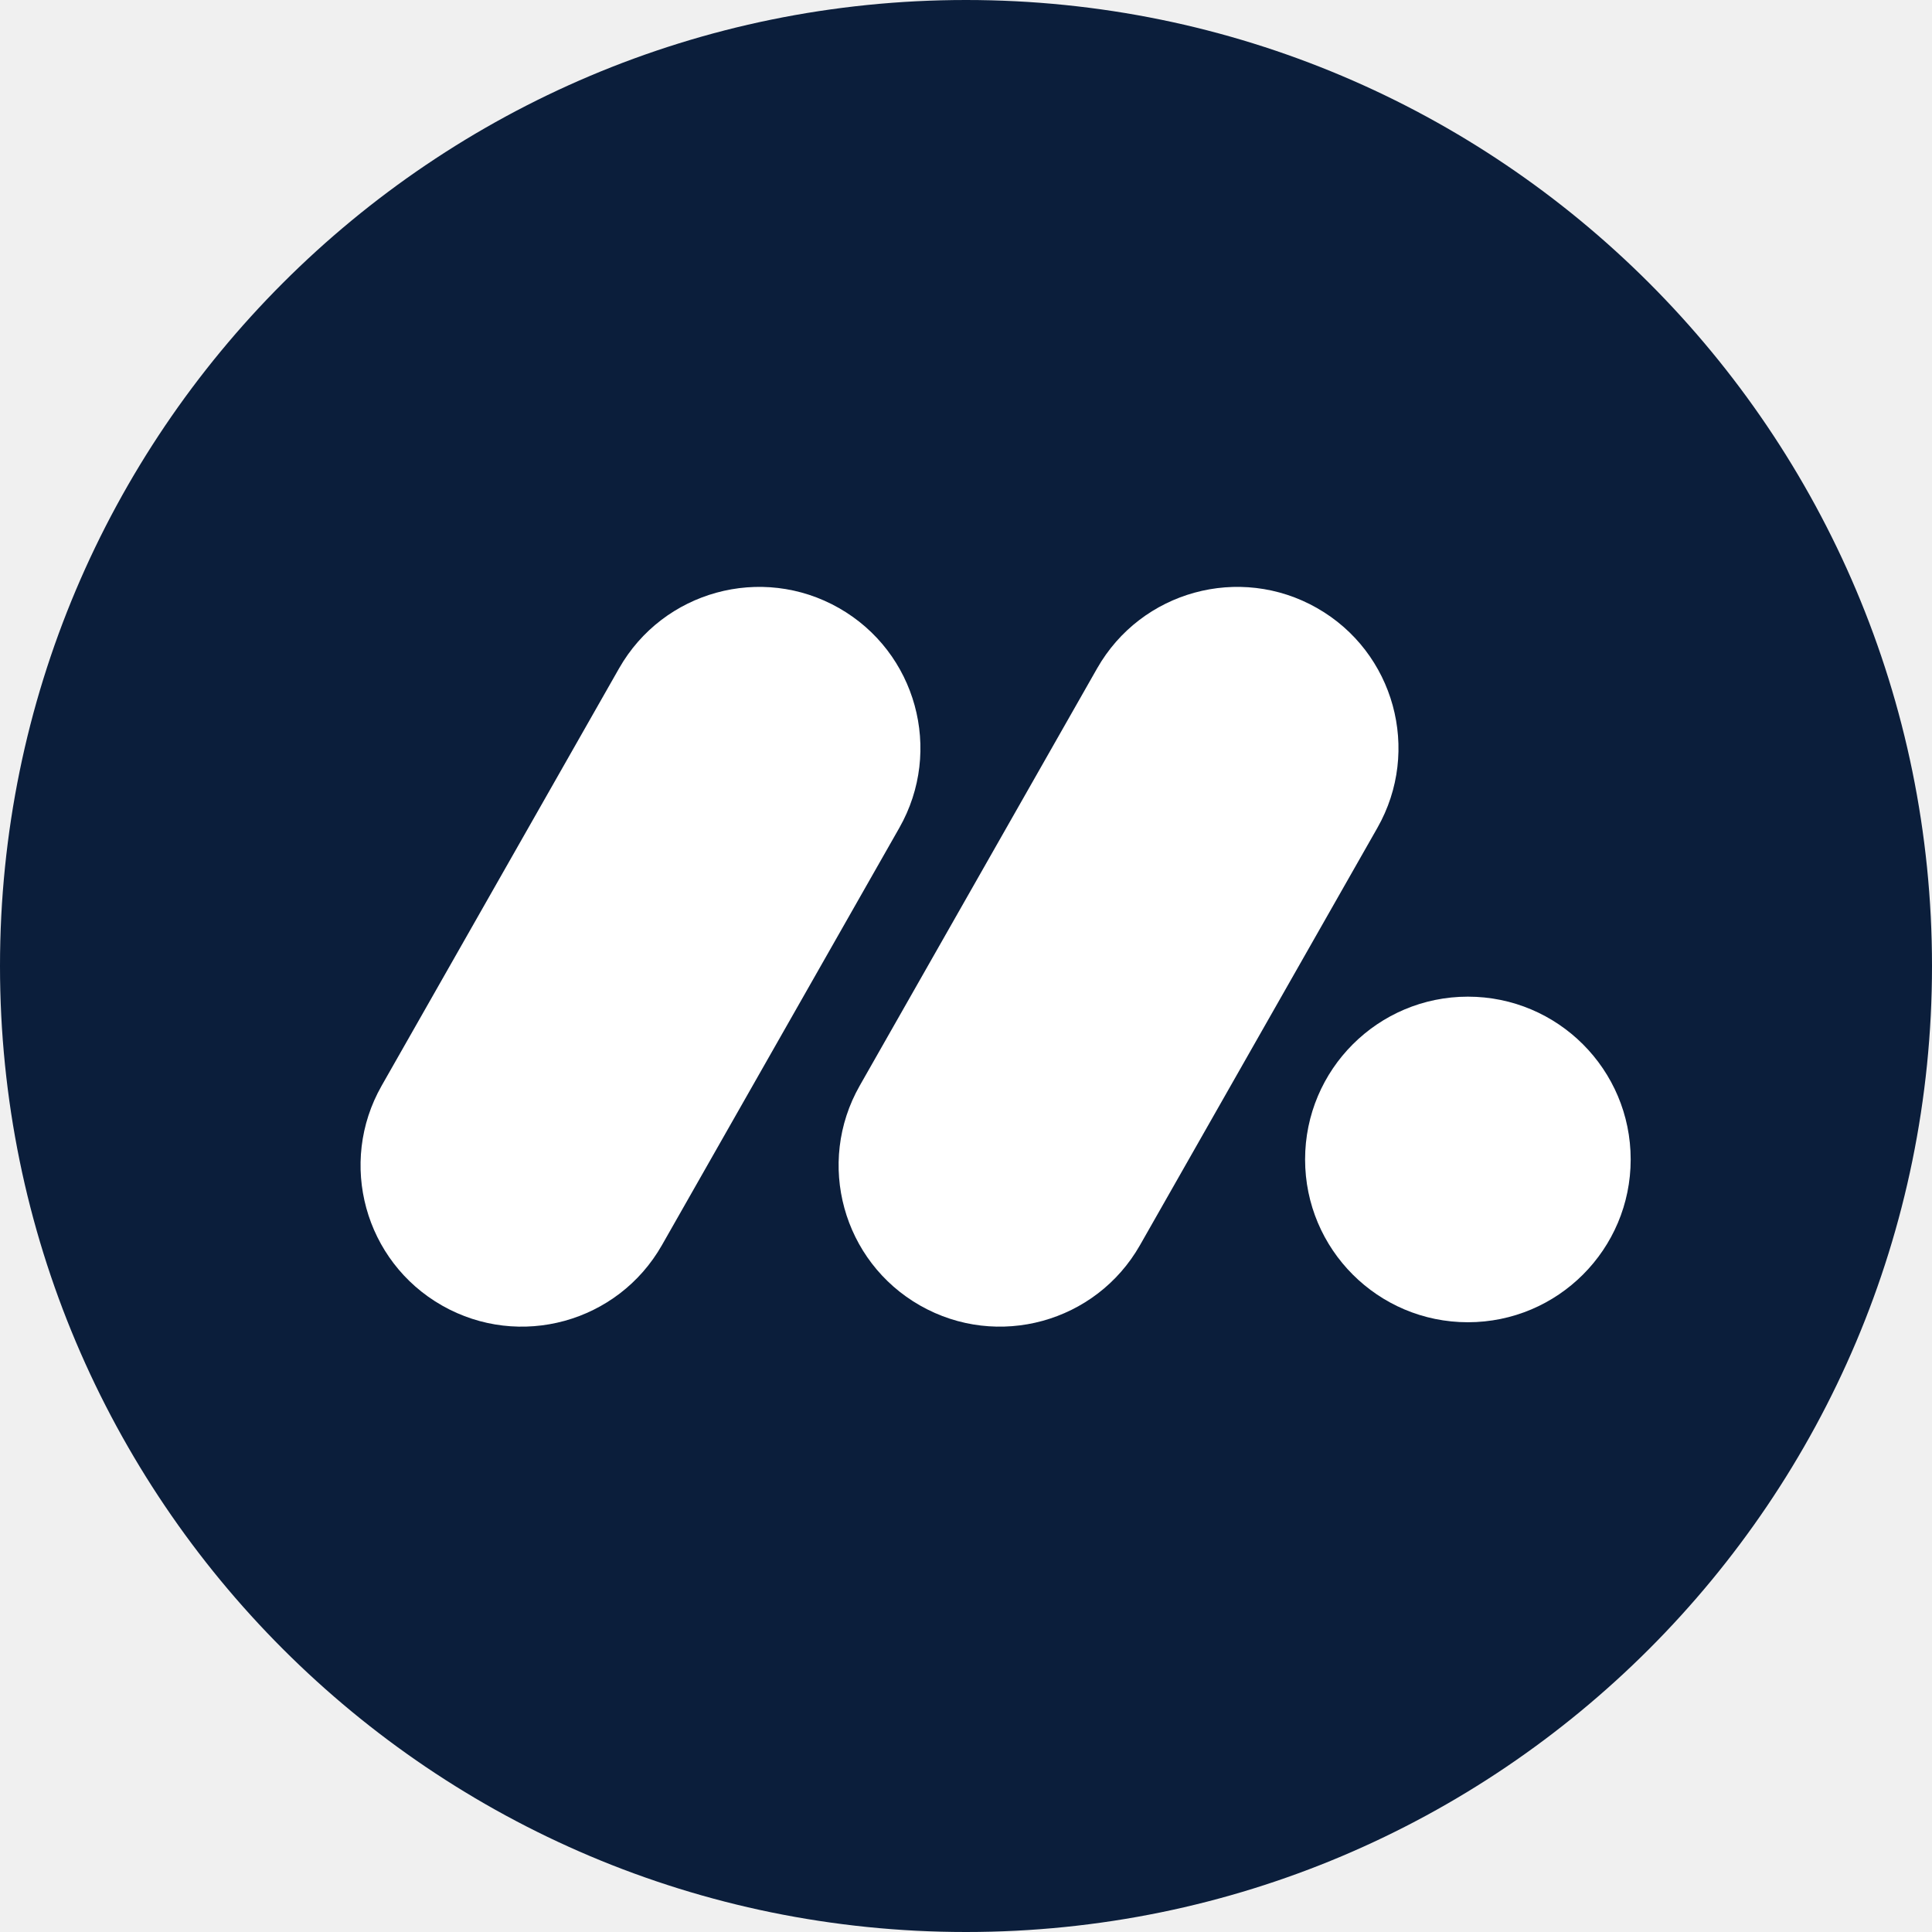
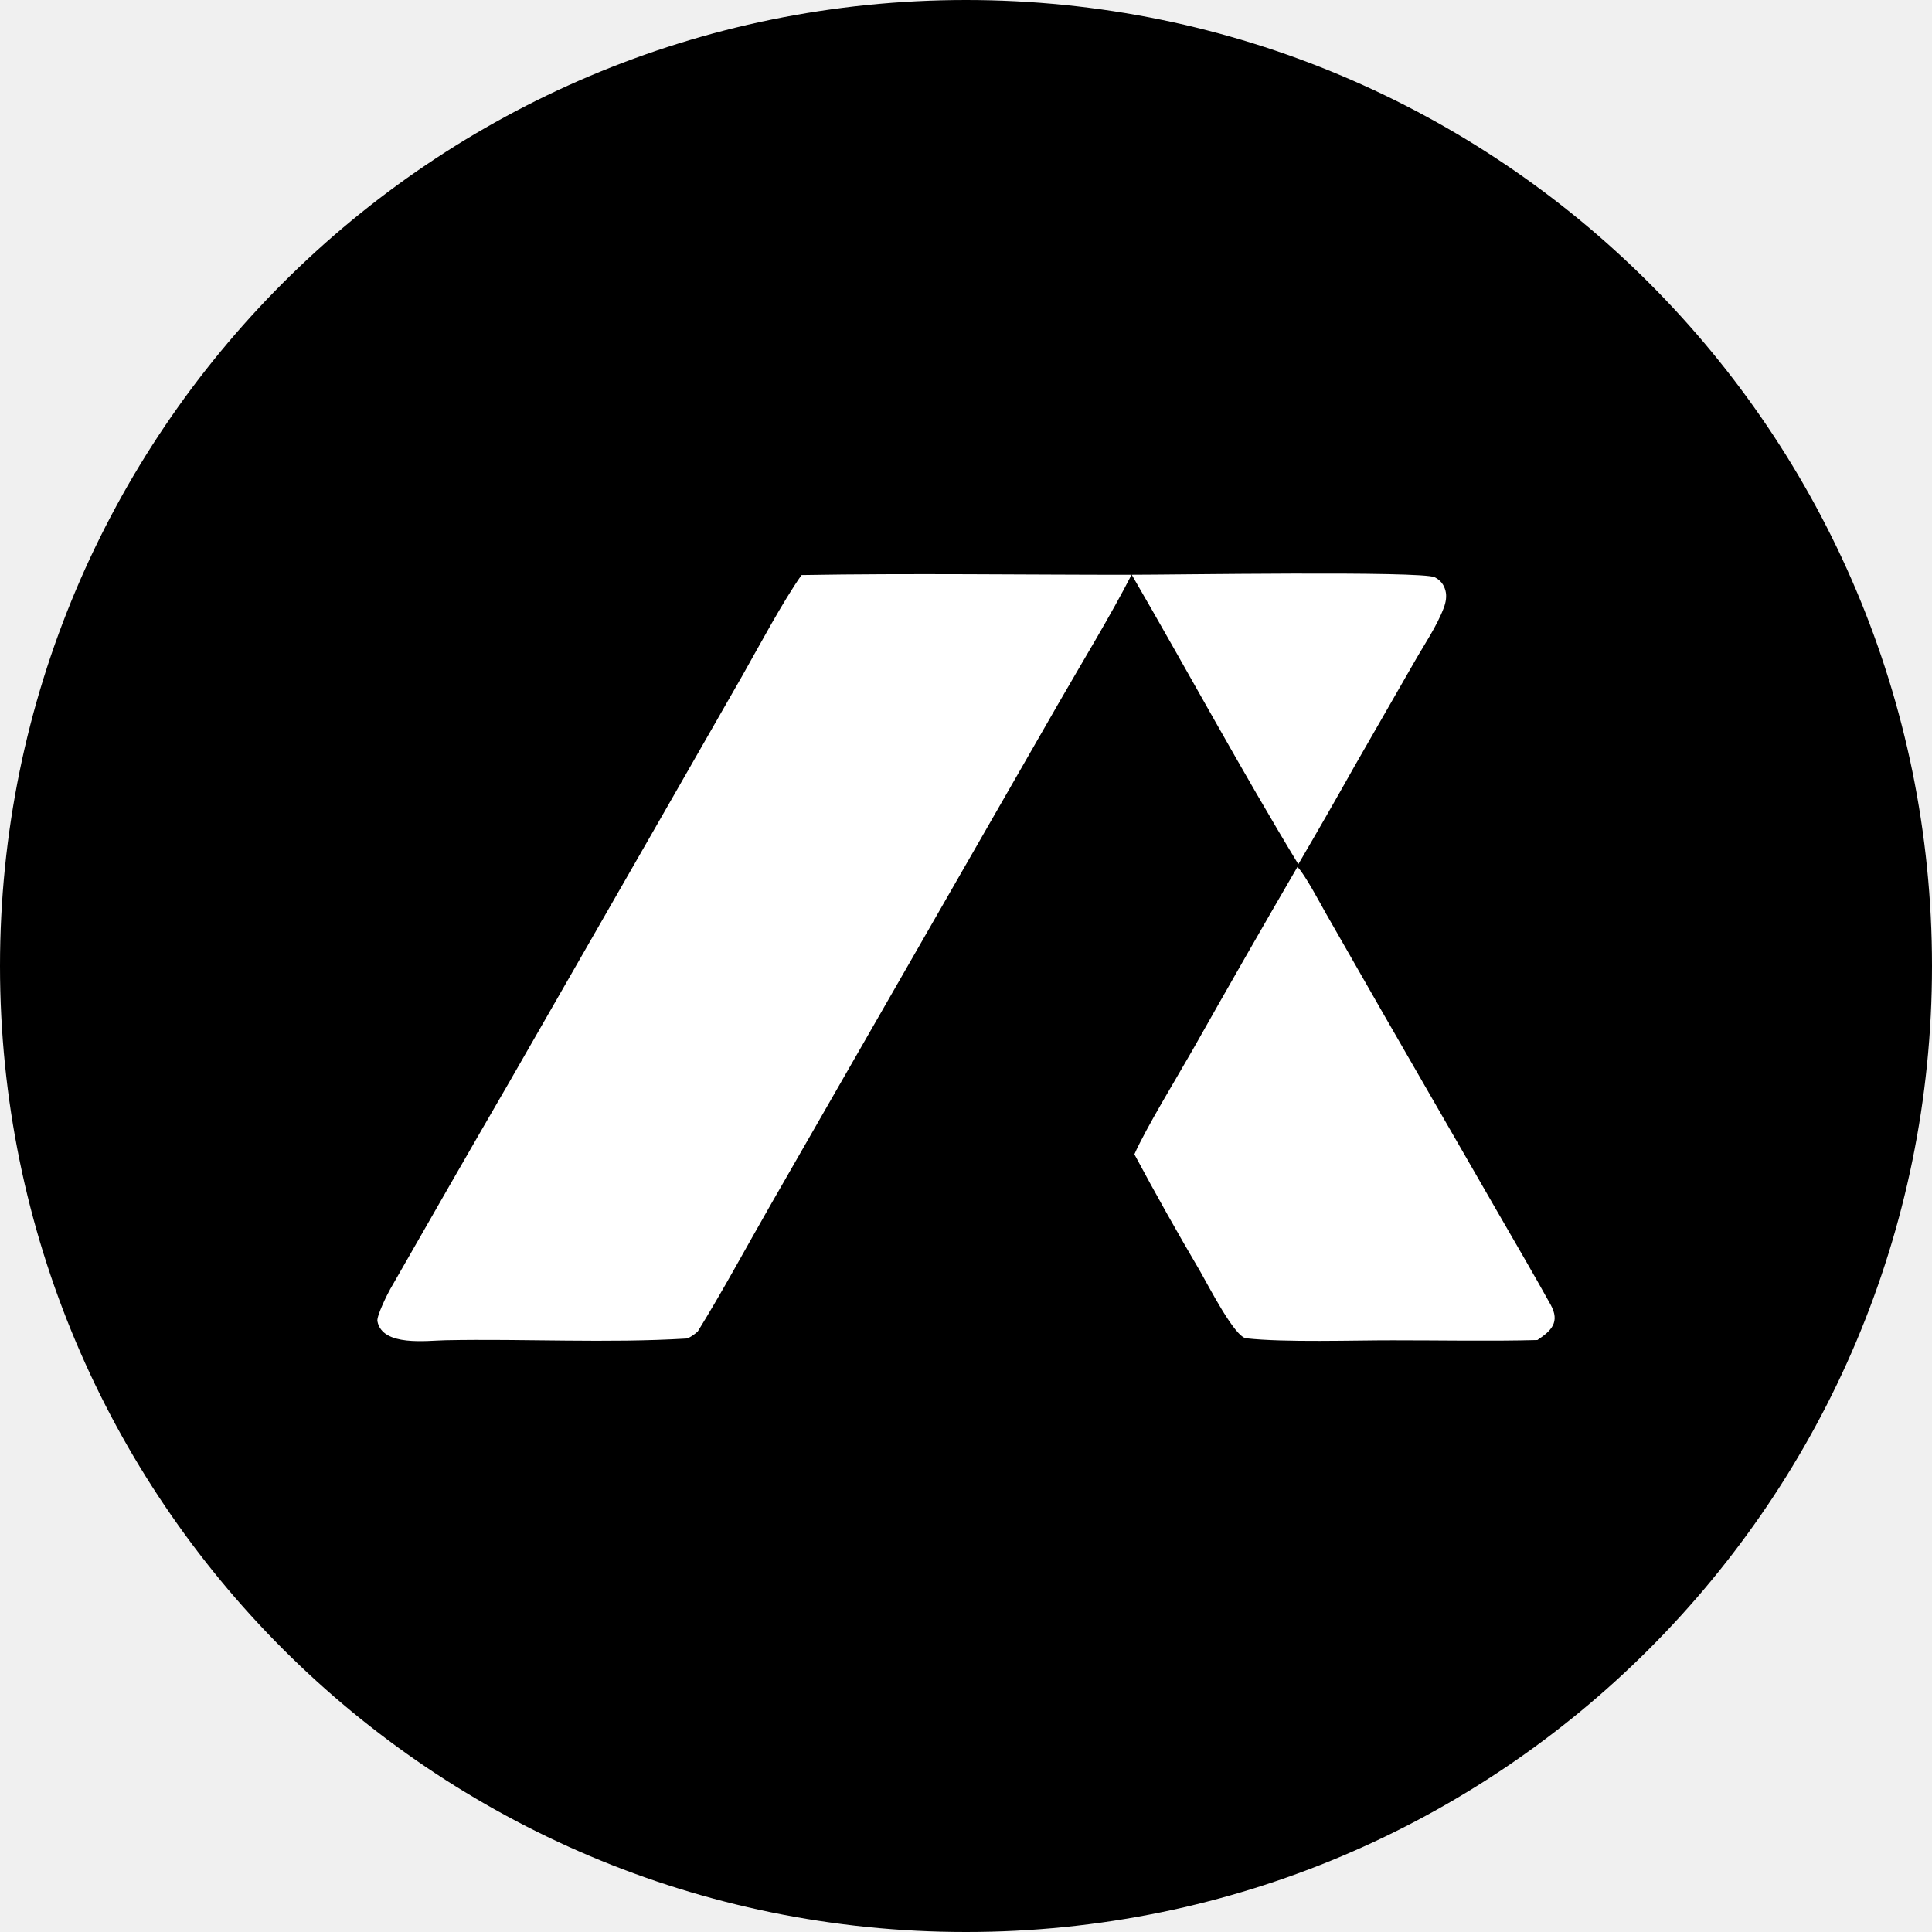
<svg xmlns="http://www.w3.org/2000/svg" width="64" height="64" viewBox="0 0 64 64" fill="none">
-   <circle cx="32" cy="32" r="32" fill="#0B1E3B" />
-   <g transform="translate(10 17.5) scale(0.786)" fill="white">
-     <rect x="16.727" width="13.59" height="33.822" rx="6.795" transform="rotate(29.6352 16.7266 0)" />
-     <rect x="36.875" width="13.59" height="33.822" rx="6.795" transform="rotate(29.6352 36.875 0)" />
-     <circle cx="49.142" cy="26.601" r="6.861" />
+   <circle cx="32" cy="32" r="32" fill="black" />
+   <g transform="translate(12.5 19) scale(1.3)" fill="white">
+     <path d="M10.809 0.038C13.568 -0.01 16.453 0.032 19.218 0.031C18.707 1.035 17.924 2.32 17.358 3.306L13.862 9.395L10.014 16.098C9.422 17.129 8.781 18.319 8.164 19.314C8.113 19.363 7.945 19.489 7.874 19.493C5.839 19.615 3.782 19.496 1.74 19.536C1.27 19.544 0.126 19.706 0.002 19.052C-0.023 18.925 0.25 18.371 0.327 18.236C1.337 16.468 2.35 14.703 3.372 12.941L7.121 6.408L9.307 2.591C9.737 1.832 10.327 0.722 10.809 0.038Z" />
+     <path d="M23.445 7.476C23.624 7.643 24.039 8.428 24.174 8.665L25.681 11.298L28.495 16.182C28.964 16.996 29.44 17.807 29.896 18.628C30.144 19.076 29.915 19.294 29.56 19.531C28.377 19.563 27.072 19.537 25.879 19.538C24.902 19.536 23.127 19.597 22.14 19.487C21.846 19.455 21.191 18.171 20.969 17.784C20.389 16.8 19.83 15.805 19.291 14.798C19.59 14.124 20.371 12.847 20.774 12.14C21.654 10.58 22.544 9.025 23.445 7.476Z" />
+     <path d="M19.223 0.03C20.154 0.033 26.623 -0.072 26.945 0.094C27.09 0.169 27.177 0.279 27.218 0.436C27.255 0.577 27.227 0.734 27.177 0.867C27.001 1.337 26.68 1.805 26.431 2.242L24.899 4.911C24.43 5.747 23.953 6.579 23.468 7.407C22.018 5.019 20.633 2.457 19.223 0.03Z" />
  </g>
</svg>
